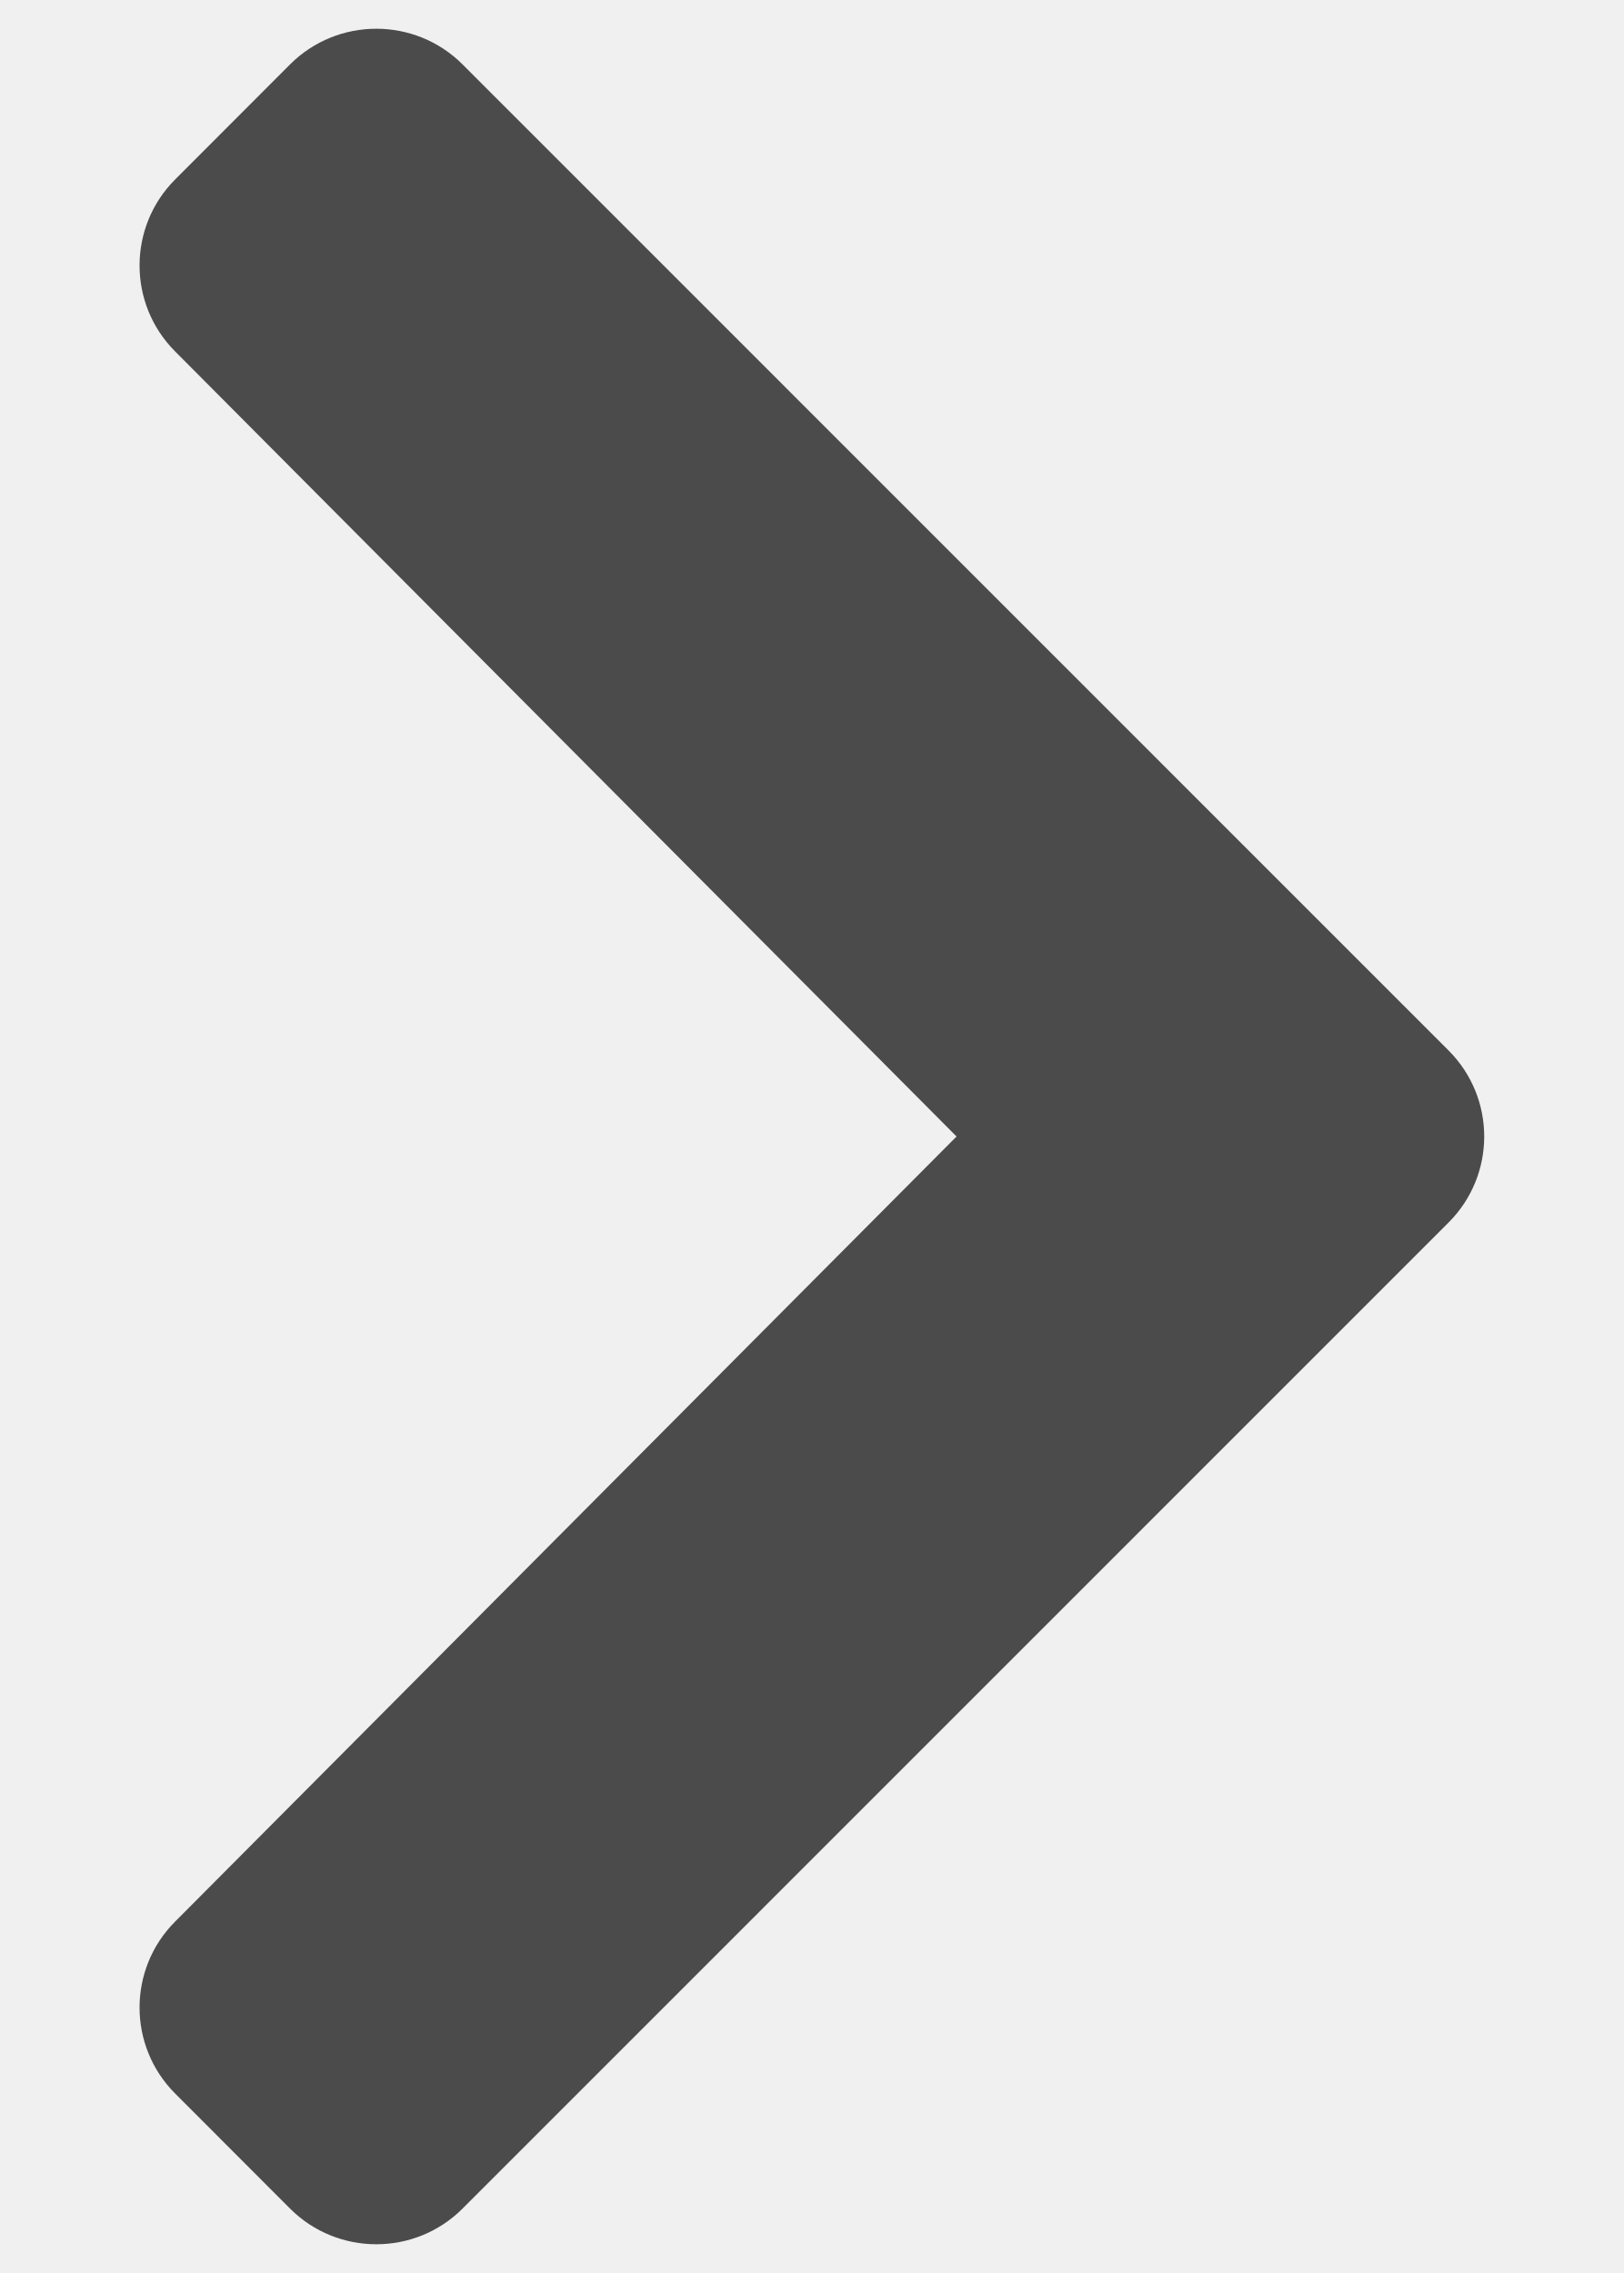
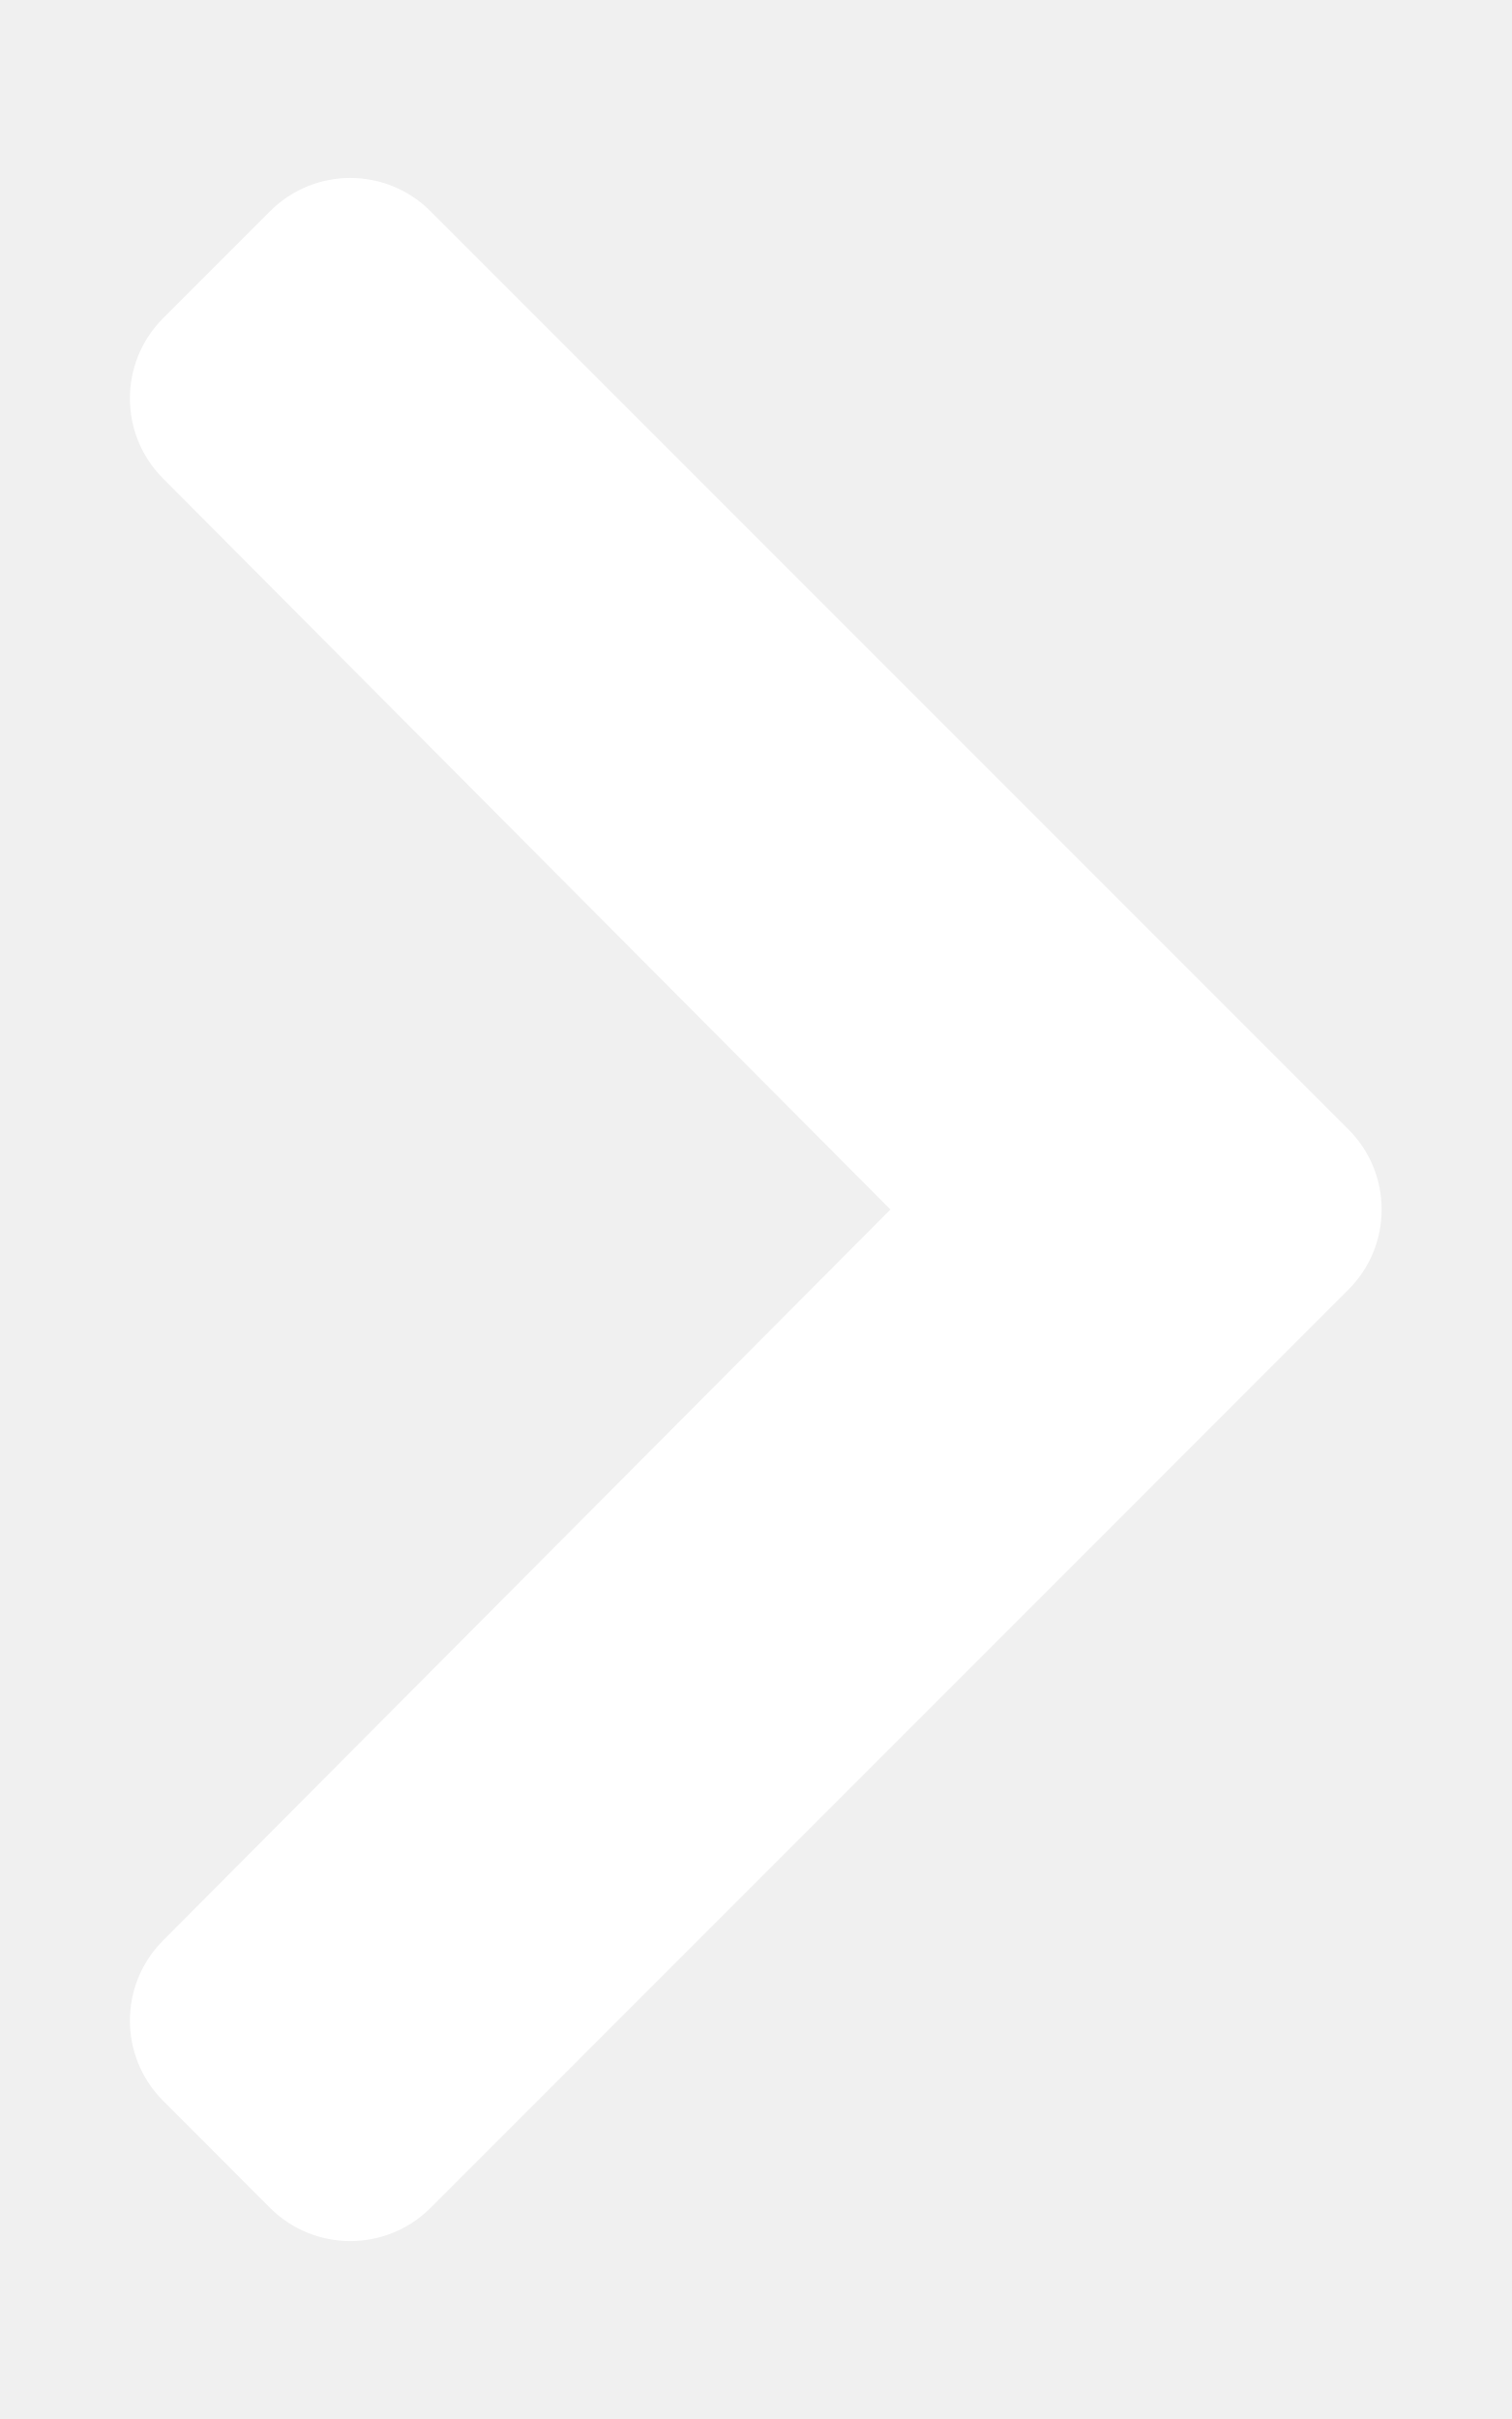
- <svg xmlns="http://www.w3.org/2000/svg" width="10" height="14" viewBox="0 0 10 14" fill="none">
-   <path d="M8.921 7.53L2.848 13.604C2.555 13.896 2.08 13.896 1.787 13.604L1.079 12.895C0.787 12.603 0.786 12.129 1.078 11.836L5.891 7L1.078 2.164C0.786 1.871 0.787 1.397 1.079 1.105L1.787 0.396C2.08 0.104 2.555 0.104 2.848 0.396L8.921 6.47C9.214 6.763 9.214 7.237 8.921 7.53Z" fill="#4B4B4B" />
+ <svg xmlns="http://www.w3.org/2000/svg" width="10" height="16" viewBox="0 0 10 16" fill="none">
+   <path d="M8.921 8.53L2.848 14.604C2.555 14.896 2.08 14.896 1.787 14.604L1.079 13.895C0.787 13.603 0.786 13.129 1.078 12.836L5.891 8L1.078 3.164C0.786 2.871 0.787 2.397 1.079 2.105L1.787 1.397C2.08 1.104 2.555 1.104 2.848 1.397L8.921 7.47C9.214 7.763 9.214 8.237 8.921 8.53Z" fill="white" />
</svg>
